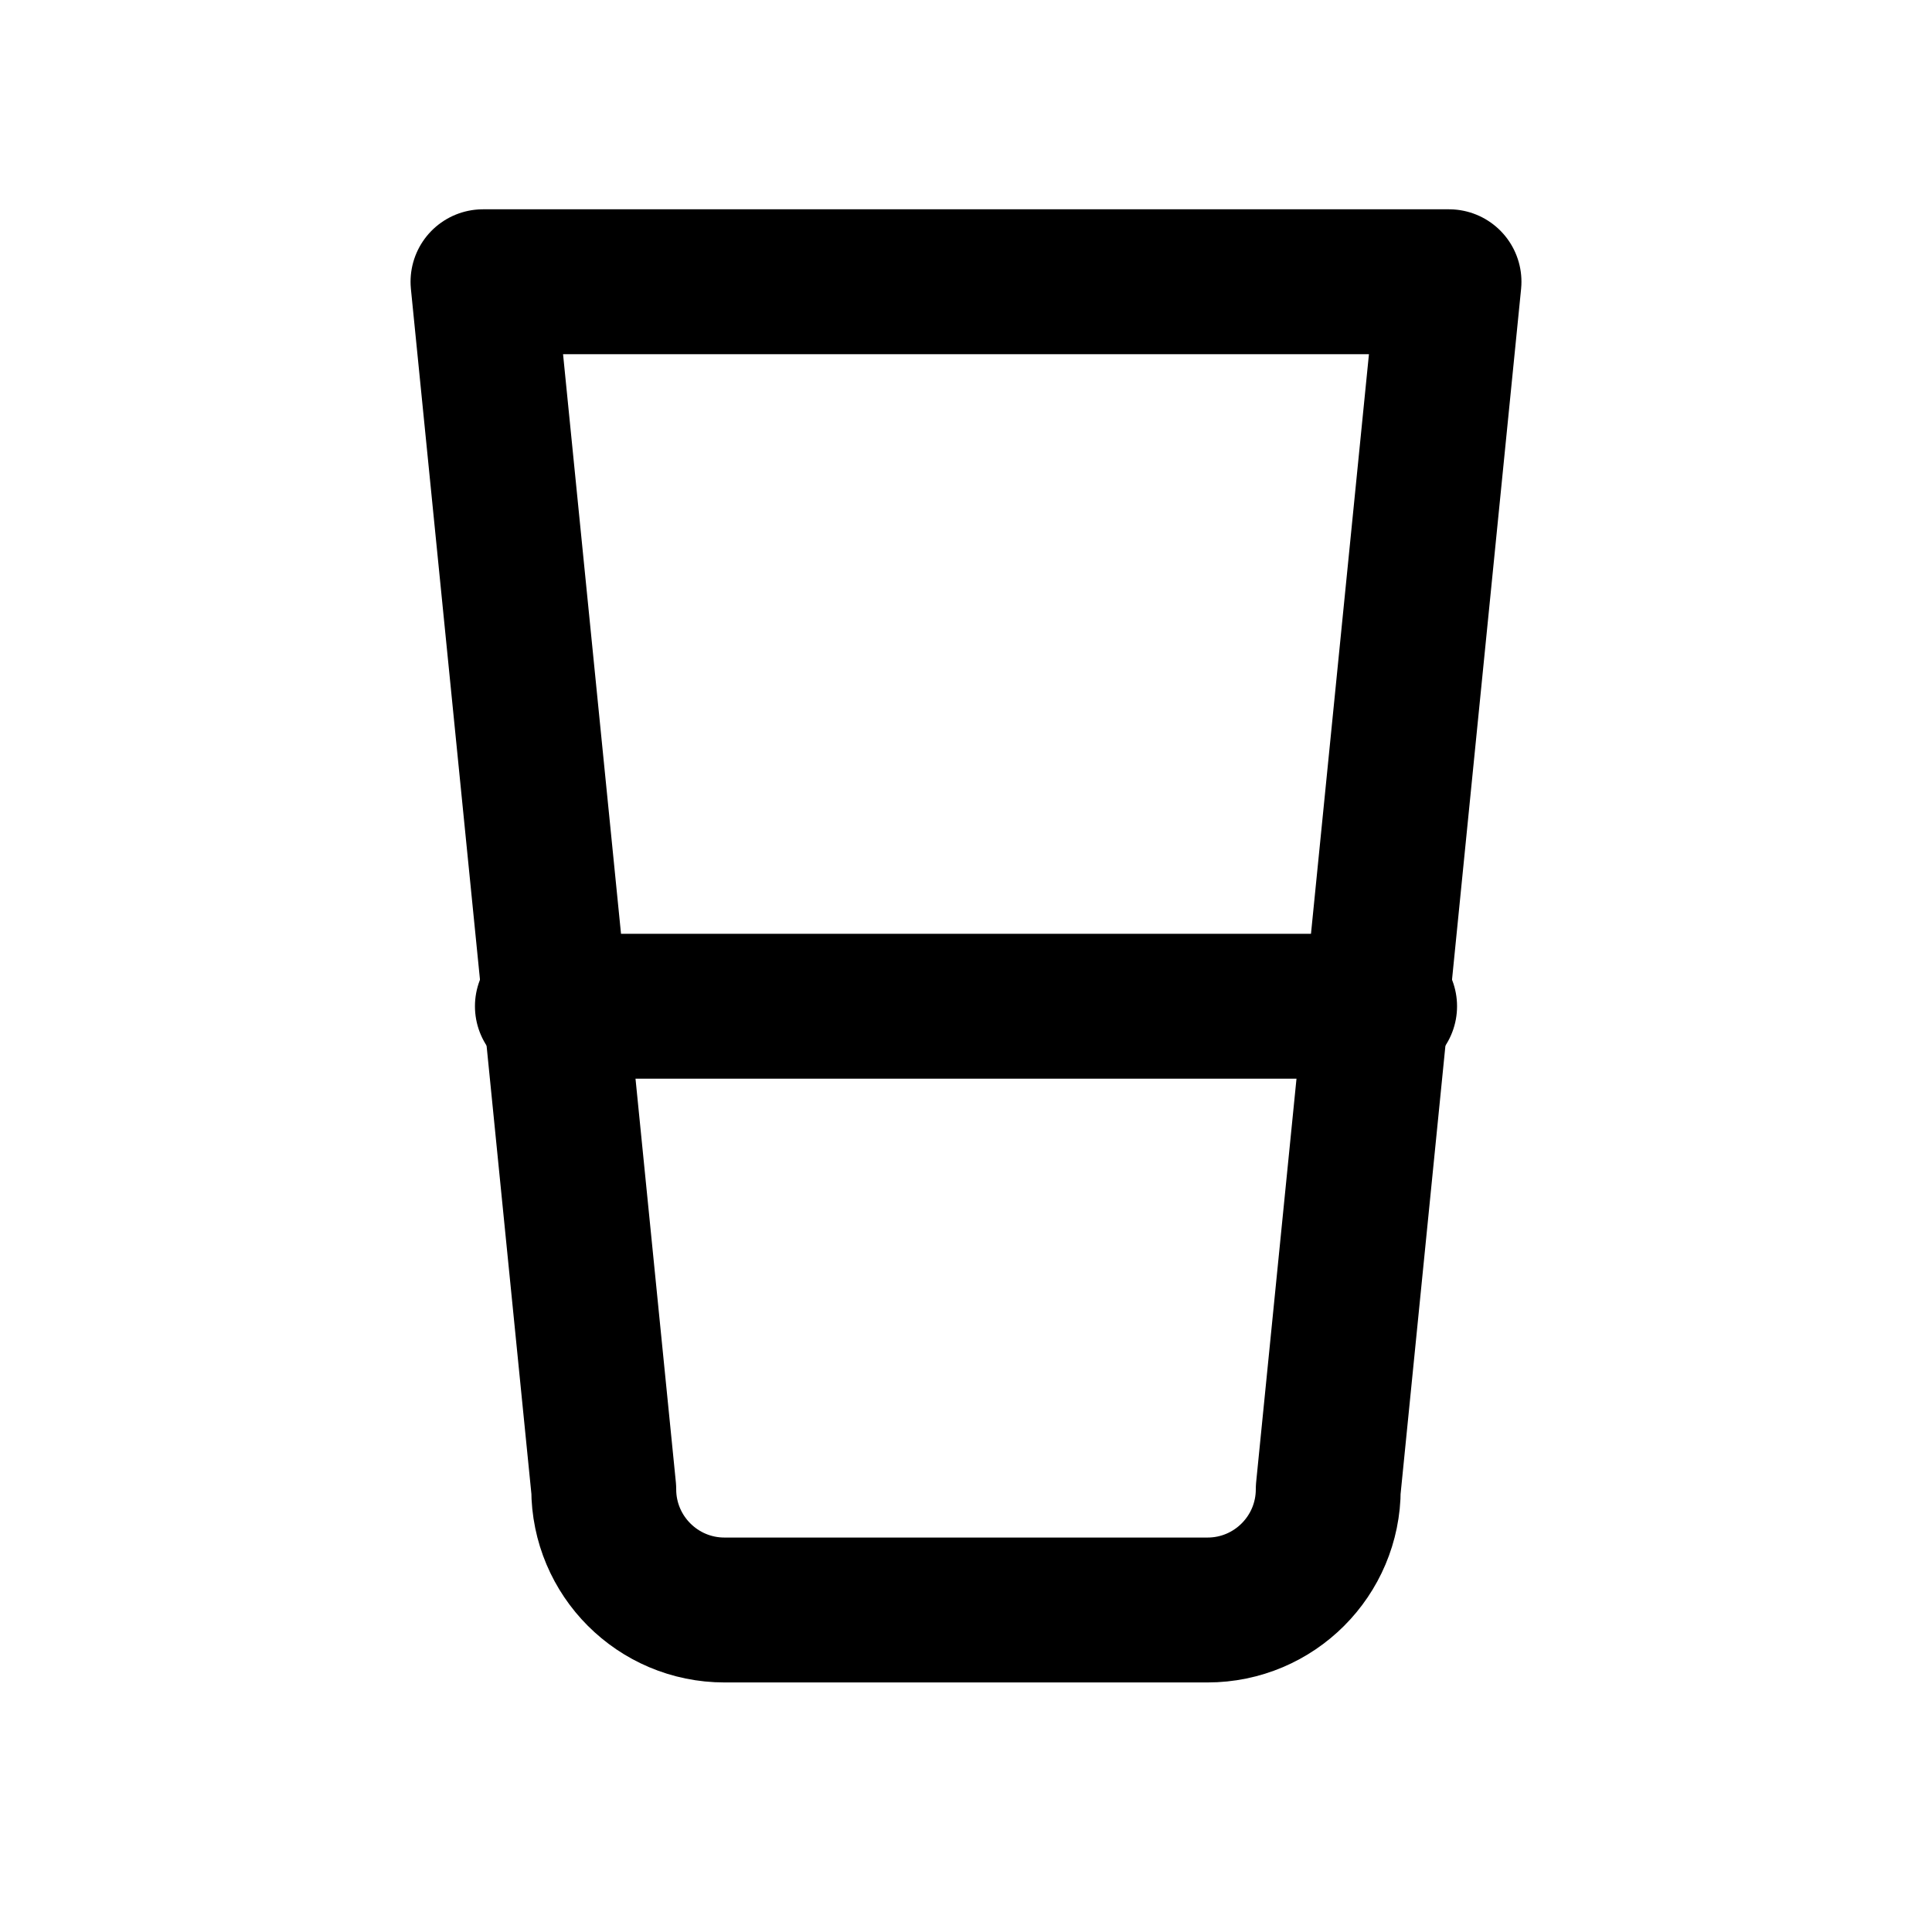
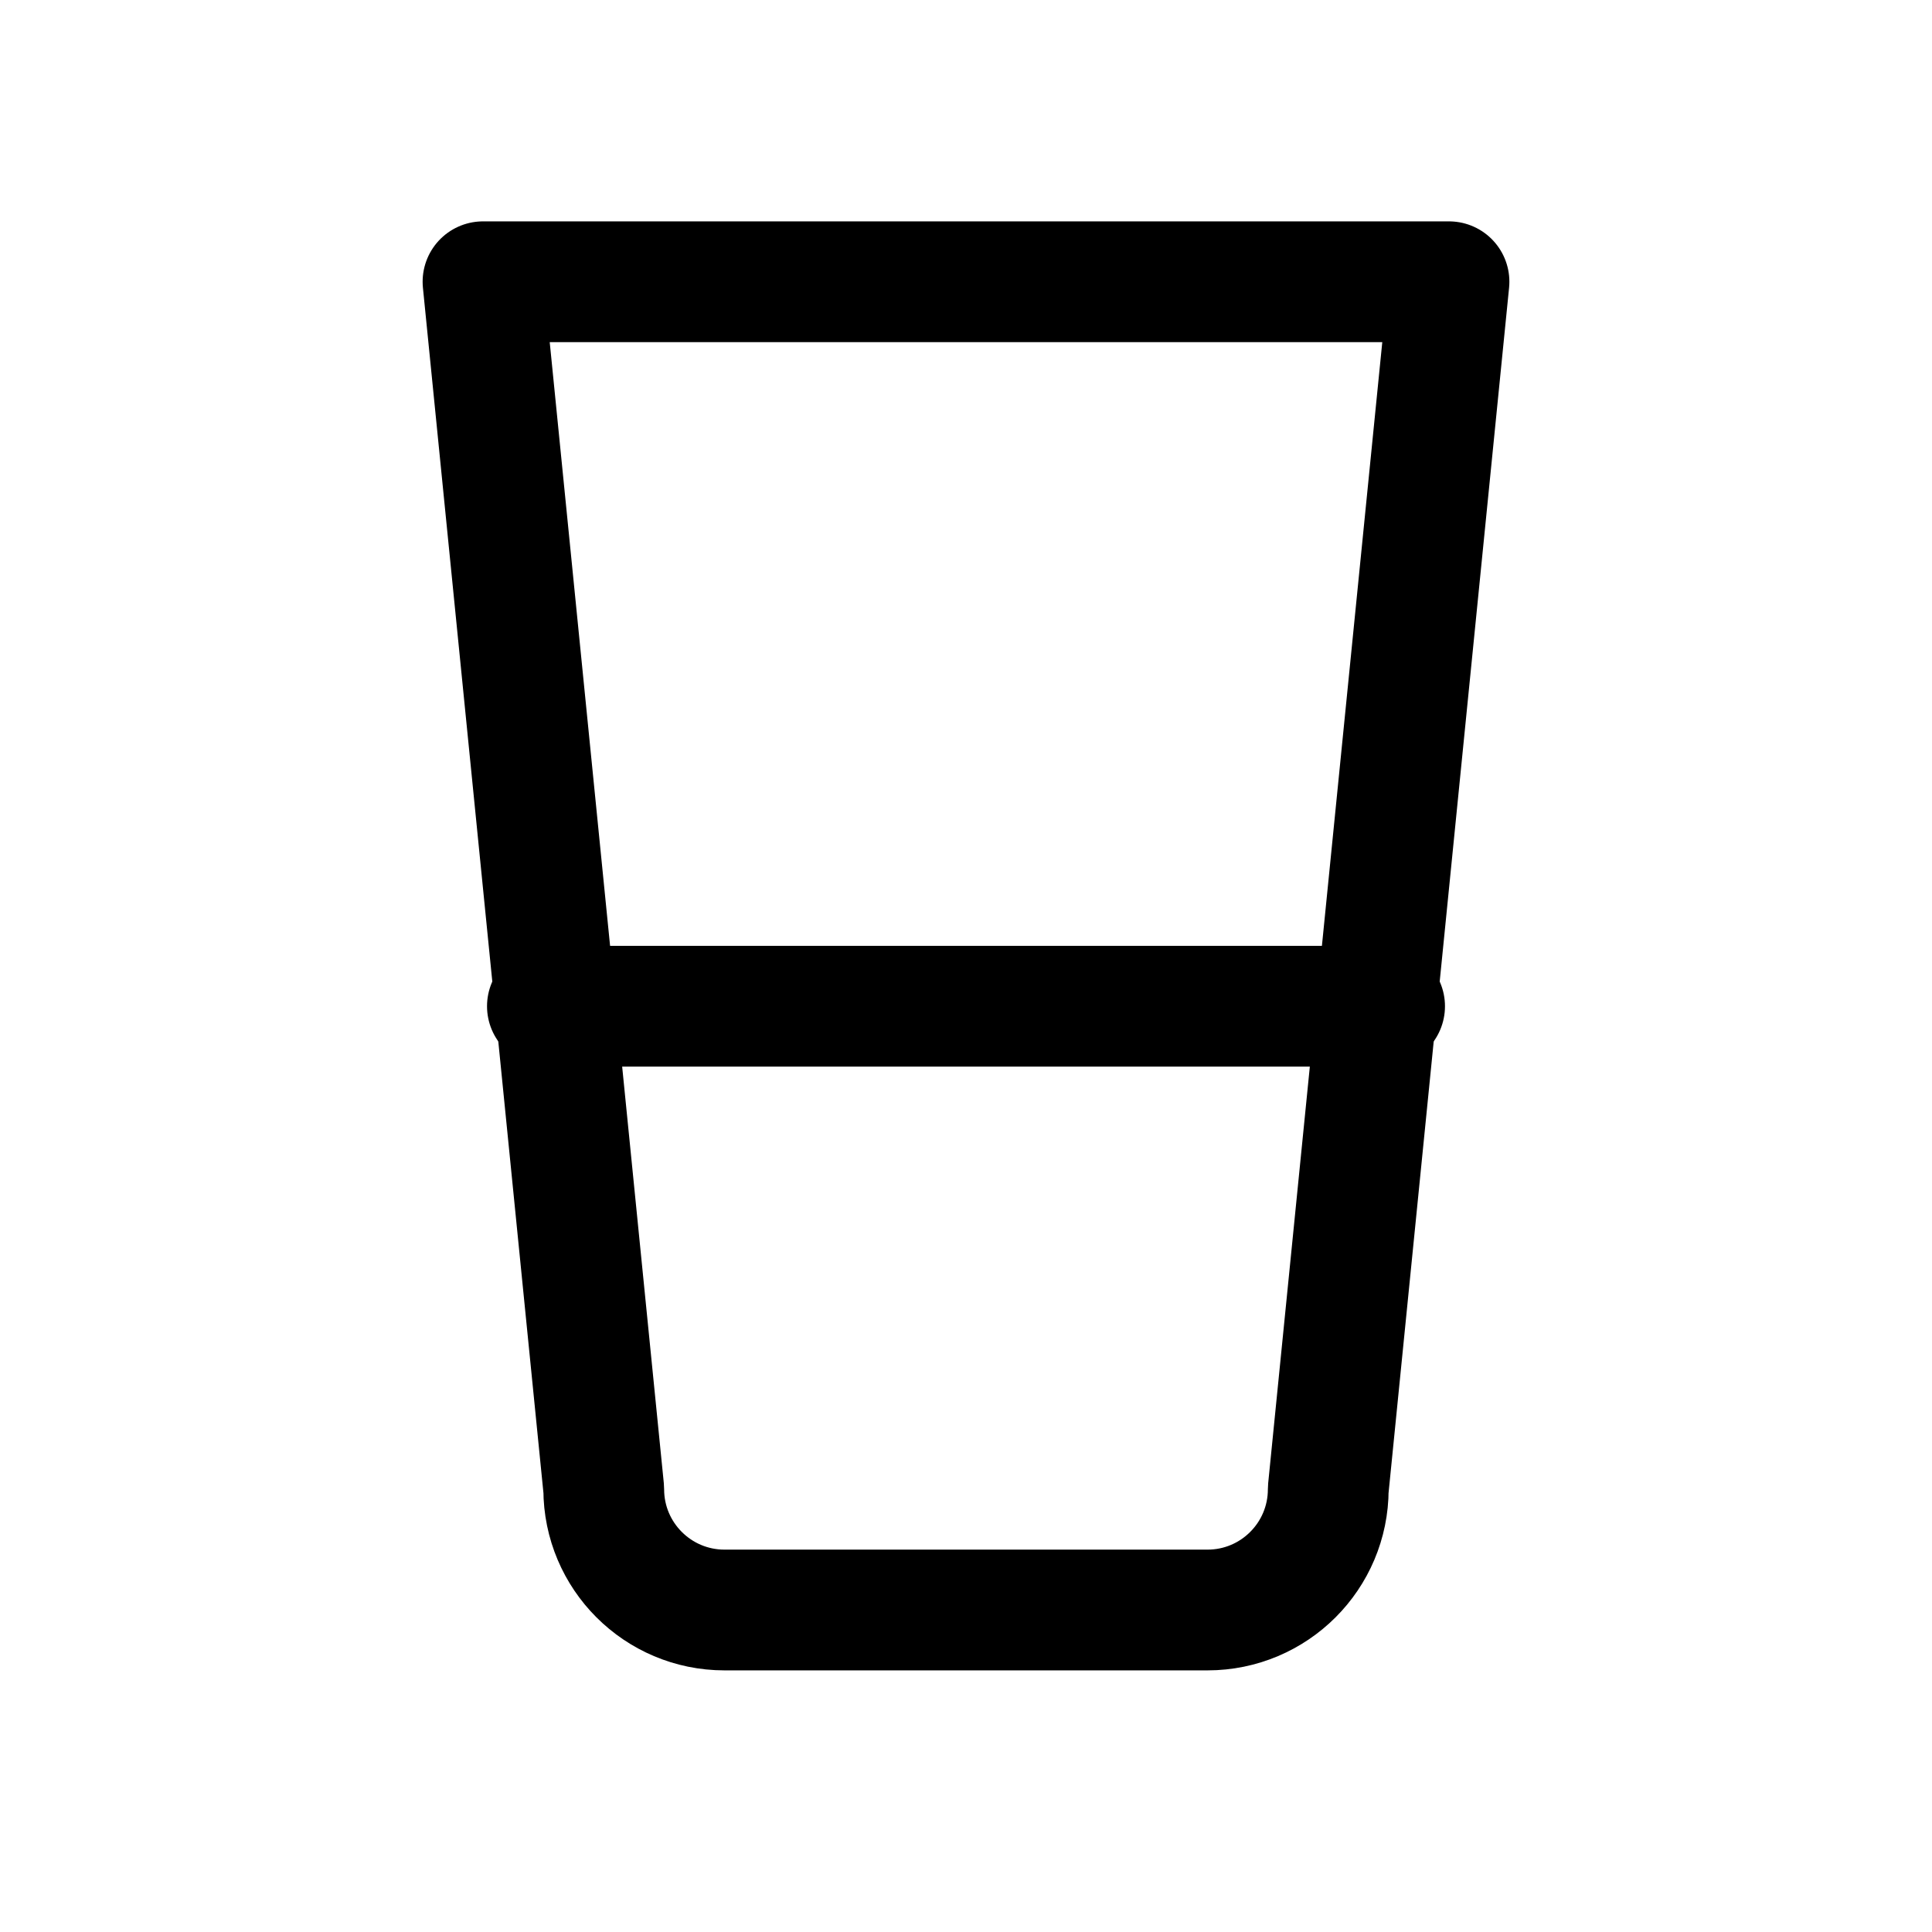
<svg xmlns="http://www.w3.org/2000/svg" viewBox="0 0 24 24" fill="none">
-   <g stroke="currentColor" stroke-width="1.8" stroke-linecap="round" stroke-linejoin="round">
+   <g stroke="currentColor" stroke-width="1.5" stroke-linecap="round" stroke-linejoin="round">
    <path d="M6 3.5h12l-1.5 15a1.5 1.5 0 0 1-1.5 1.5h-6a1.5 1.5 0 0 1-1.5-1.5Z" />
    <path d="M6.8 12.5h10.4" />
  </g>
</svg>
